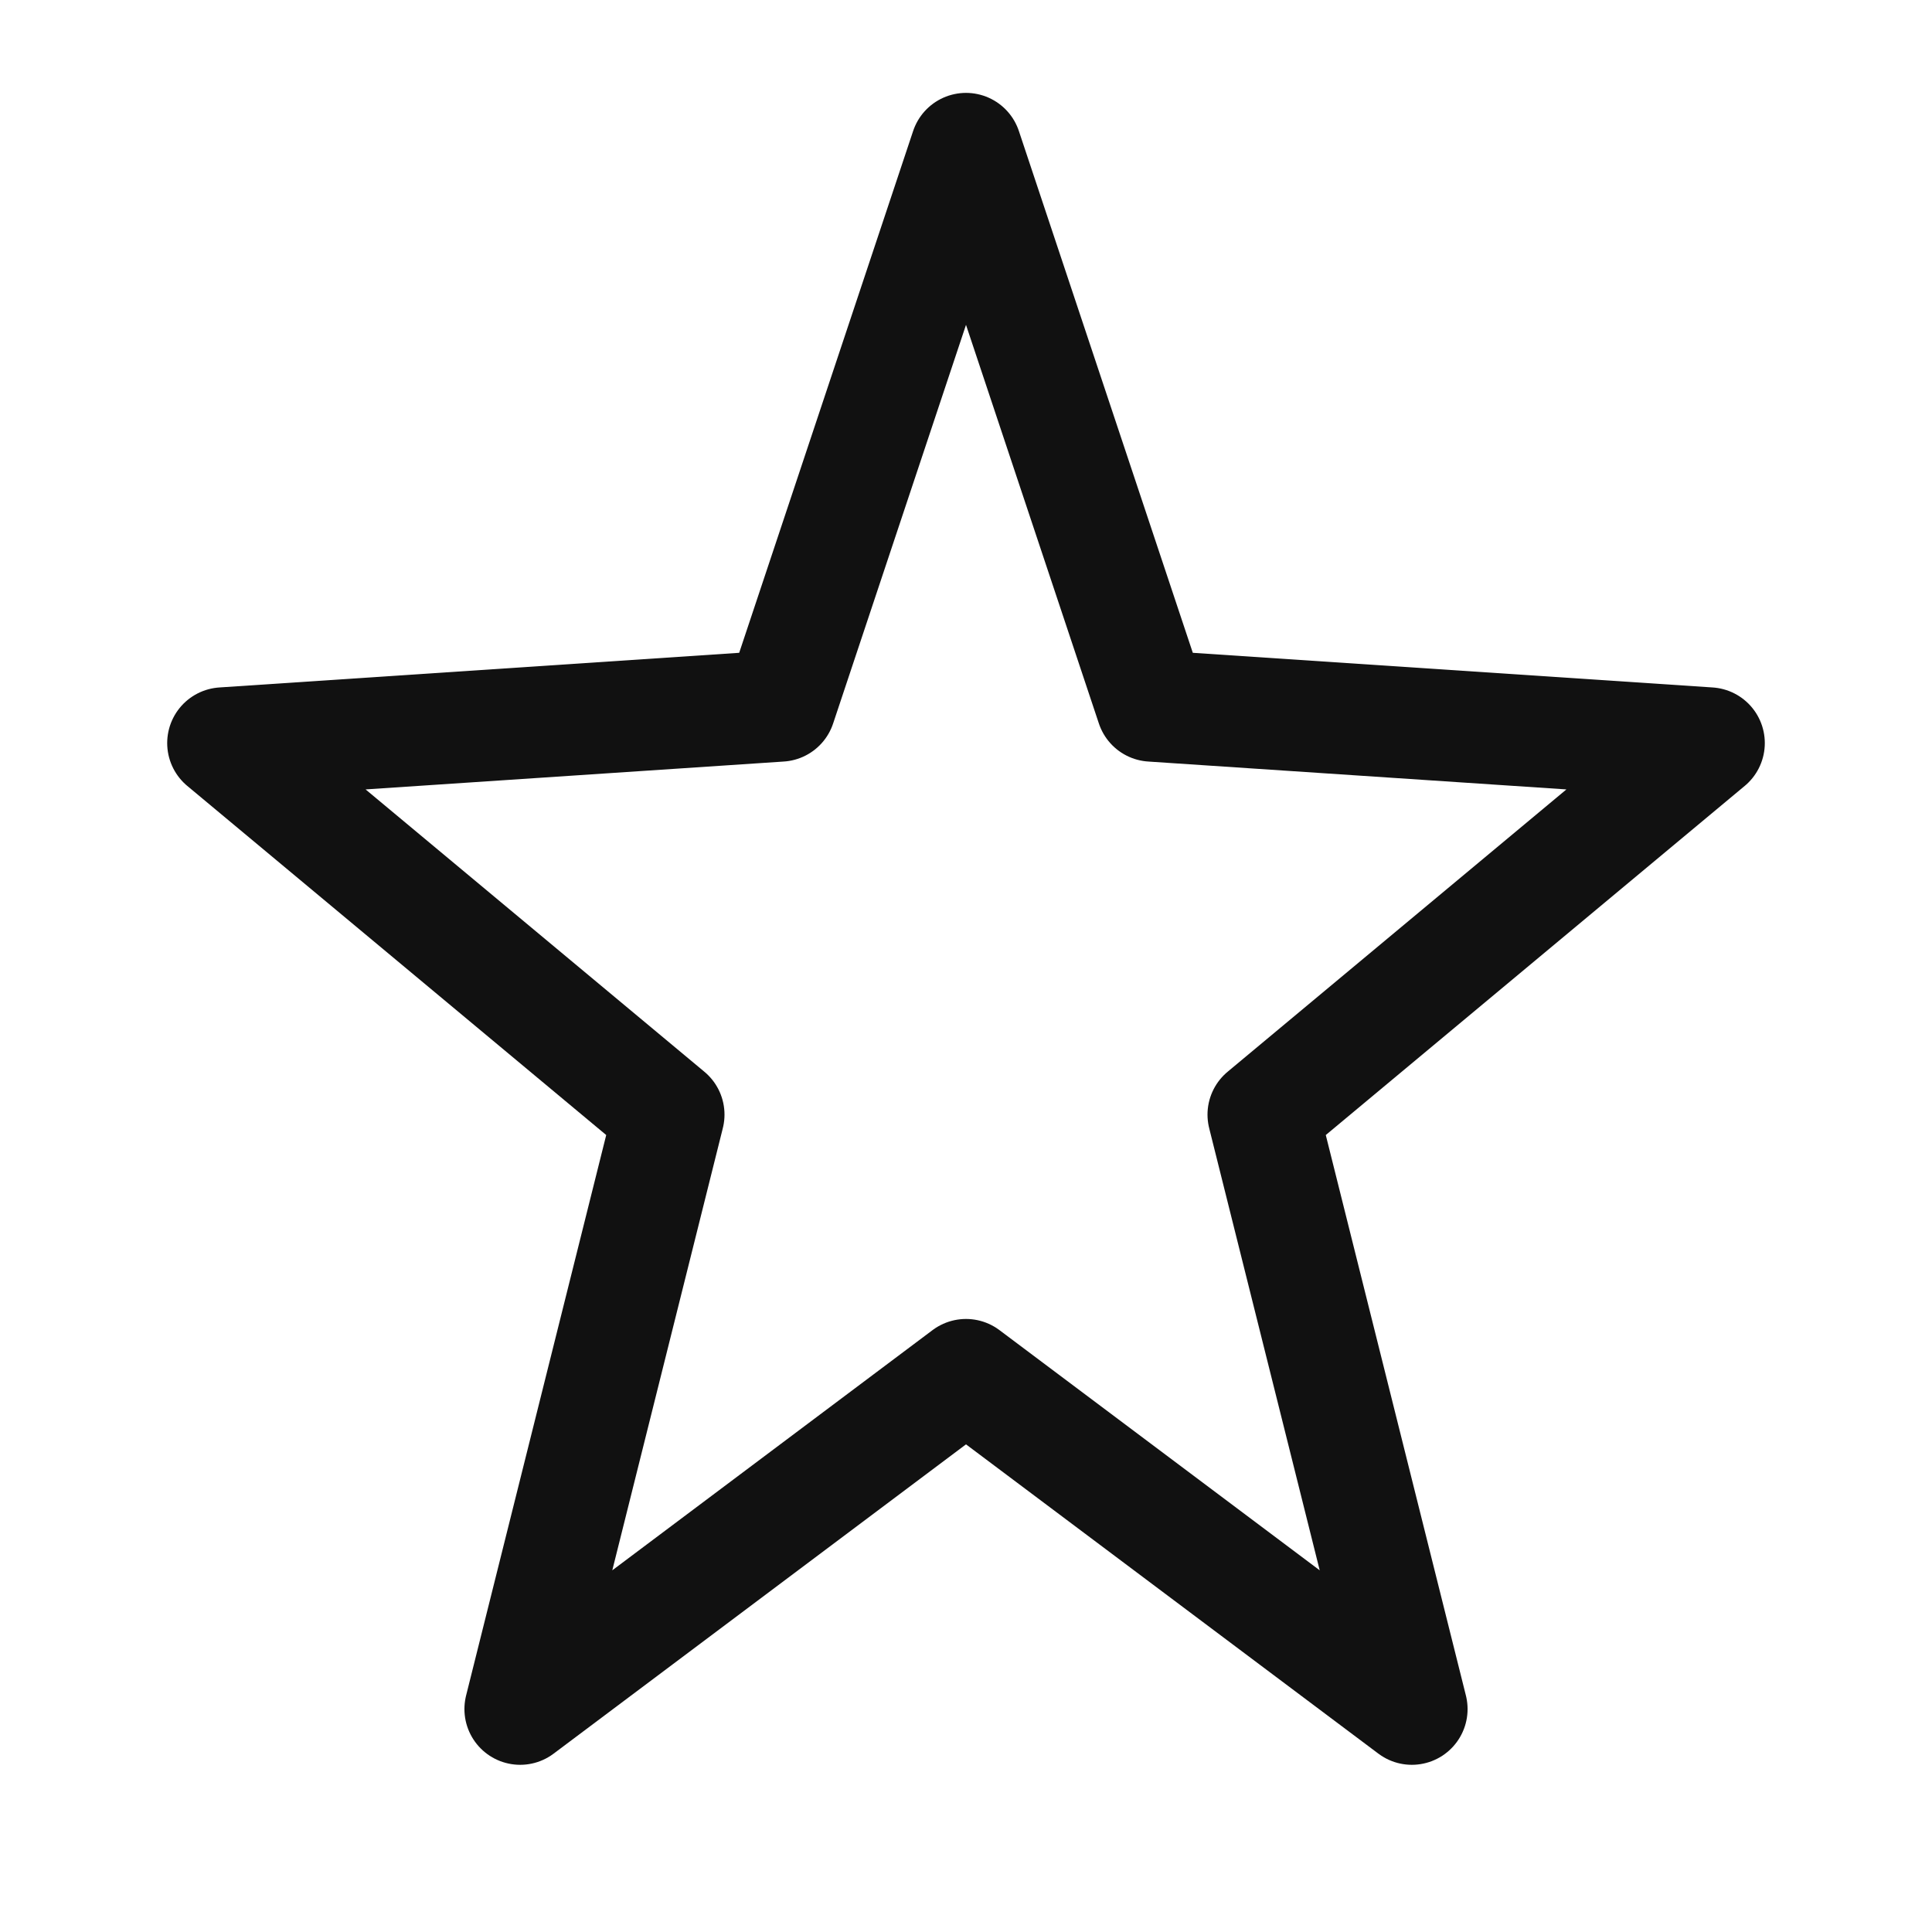
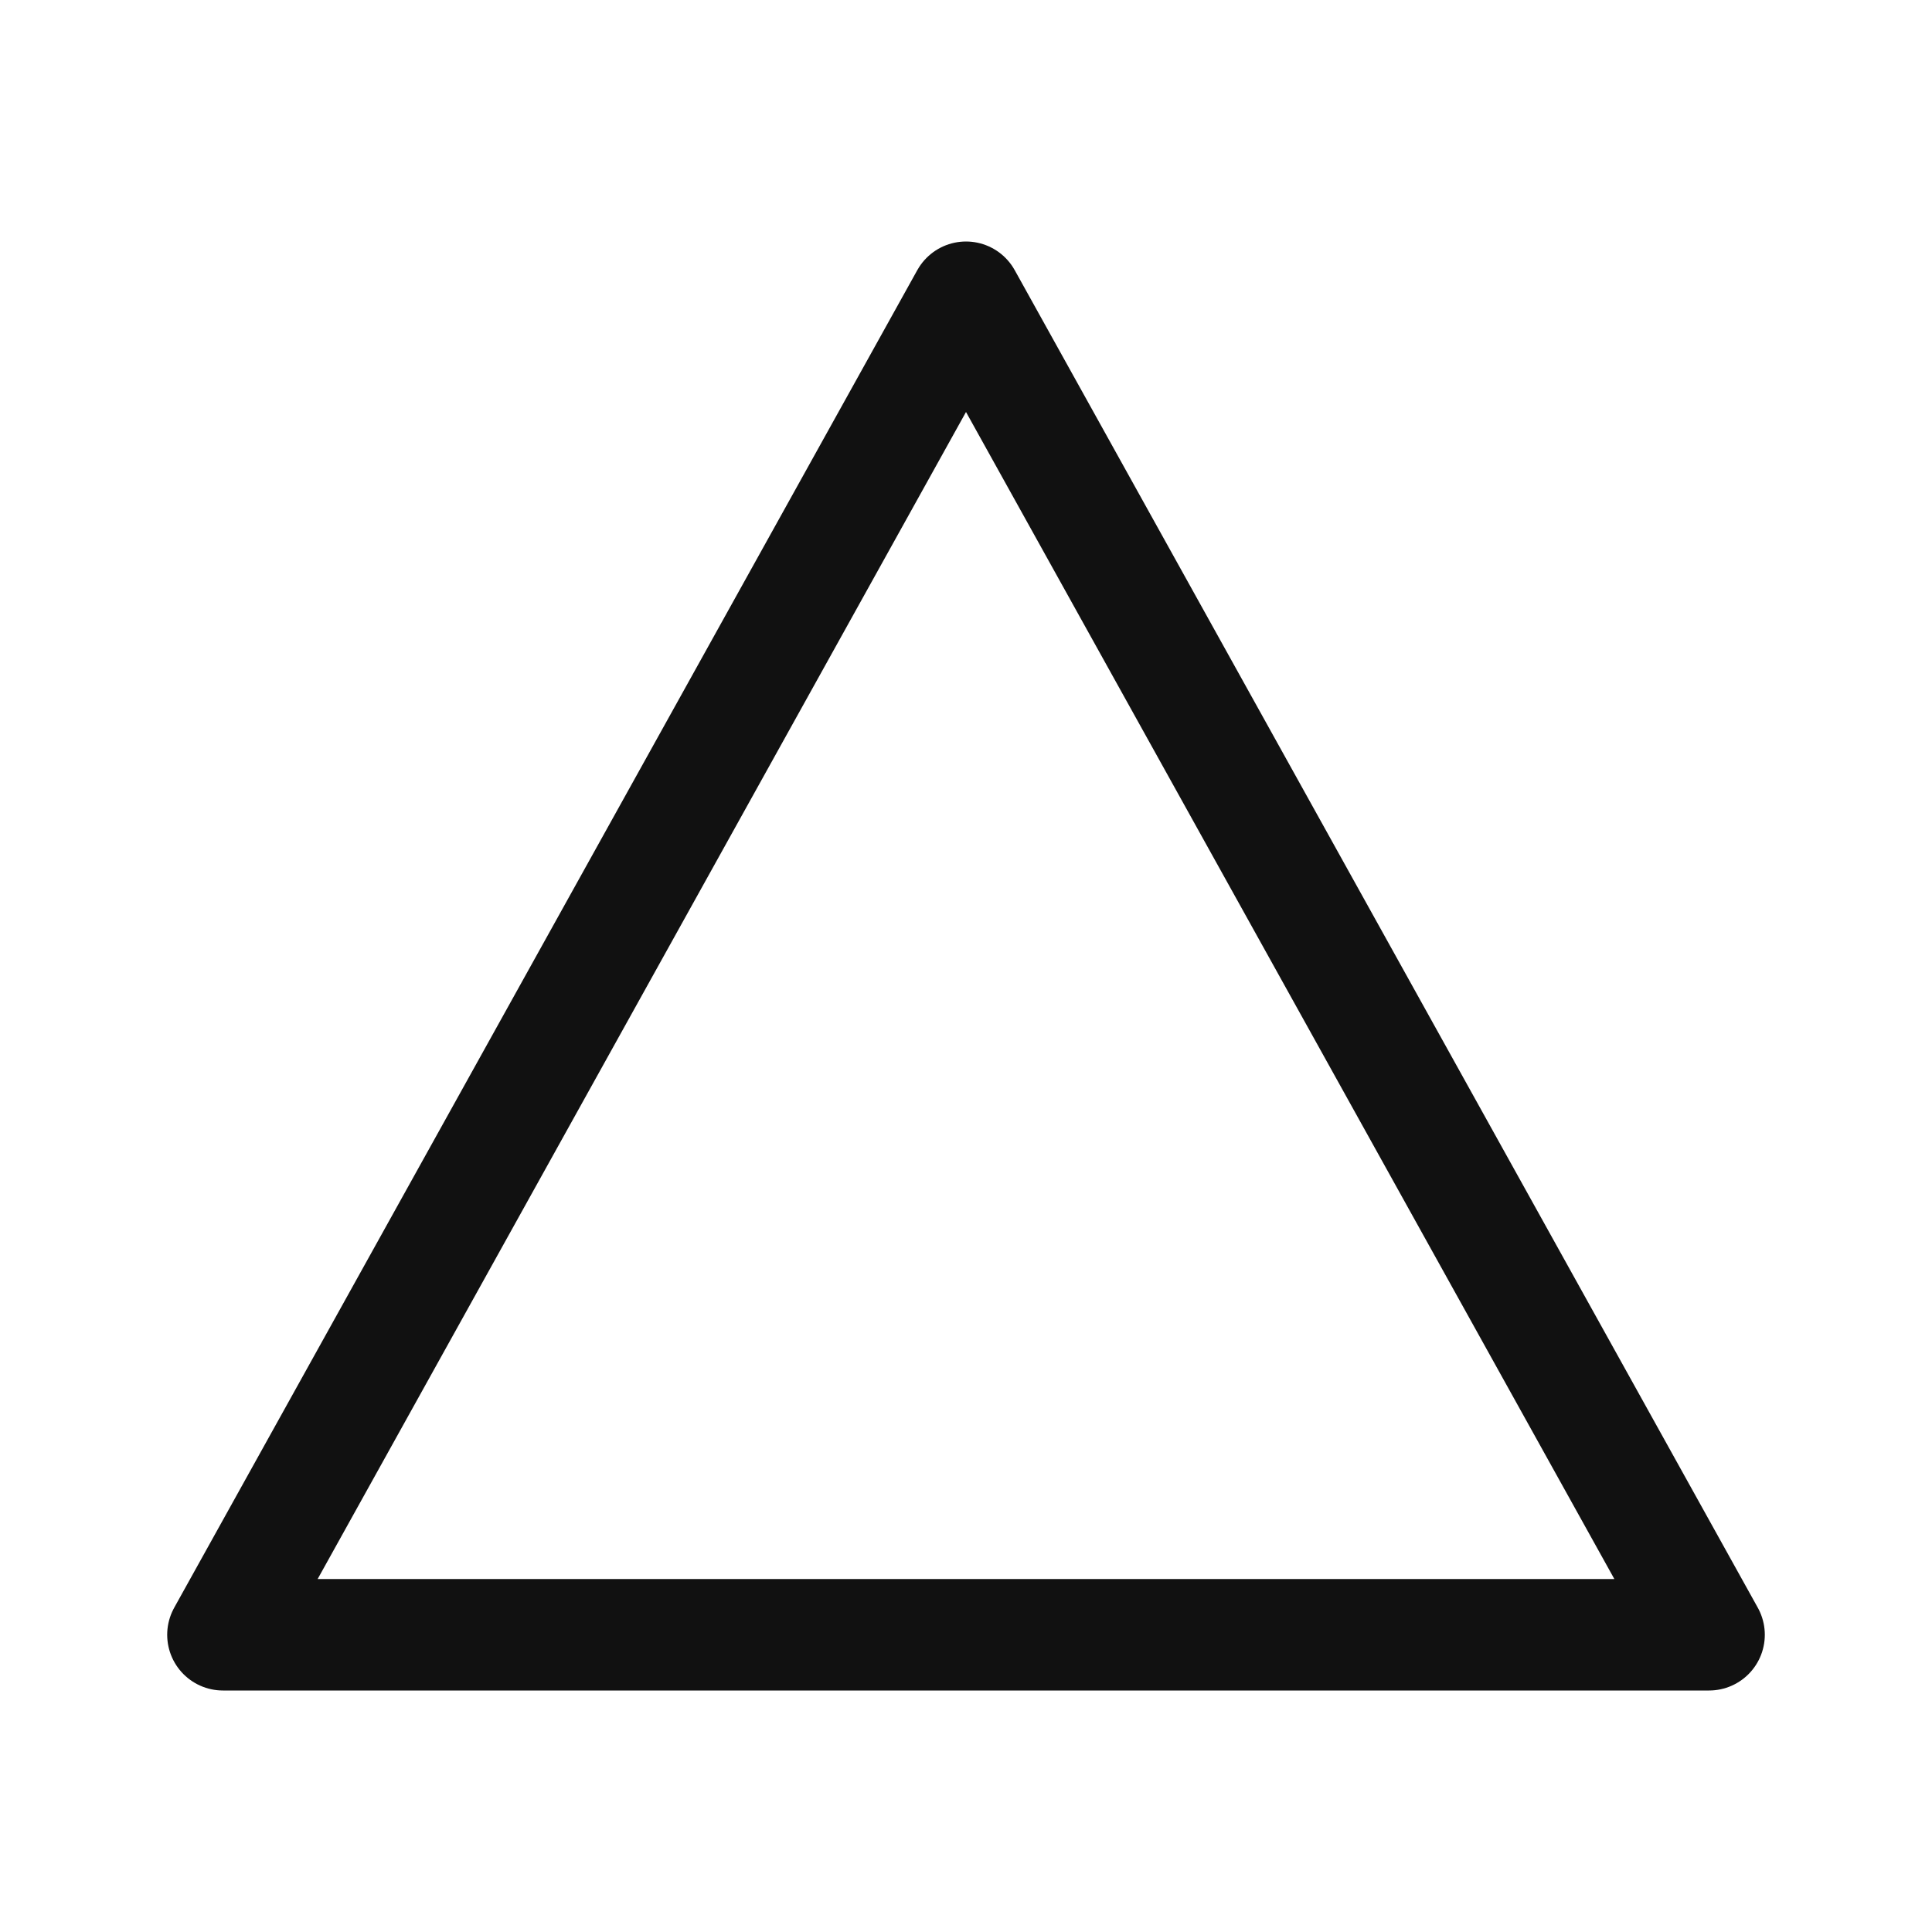
<svg xmlns="http://www.w3.org/2000/svg" width="26" height="26" viewBox="0 0 26 26" fill="none">
-   <path d="M13 2L15.5 9.5L23 10L17 15L19 23L13 18.5L7 23L9 15L3 10L10.5 9.5L13 2Z" stroke="#111" stroke-width="1.5" fill="none" stroke-linejoin="round" />
+   <path d="M13 4L23 22H3L13 4Z" stroke="#111" stroke-width="1.5" fill="none" stroke-linejoin="round" />
</svg>
